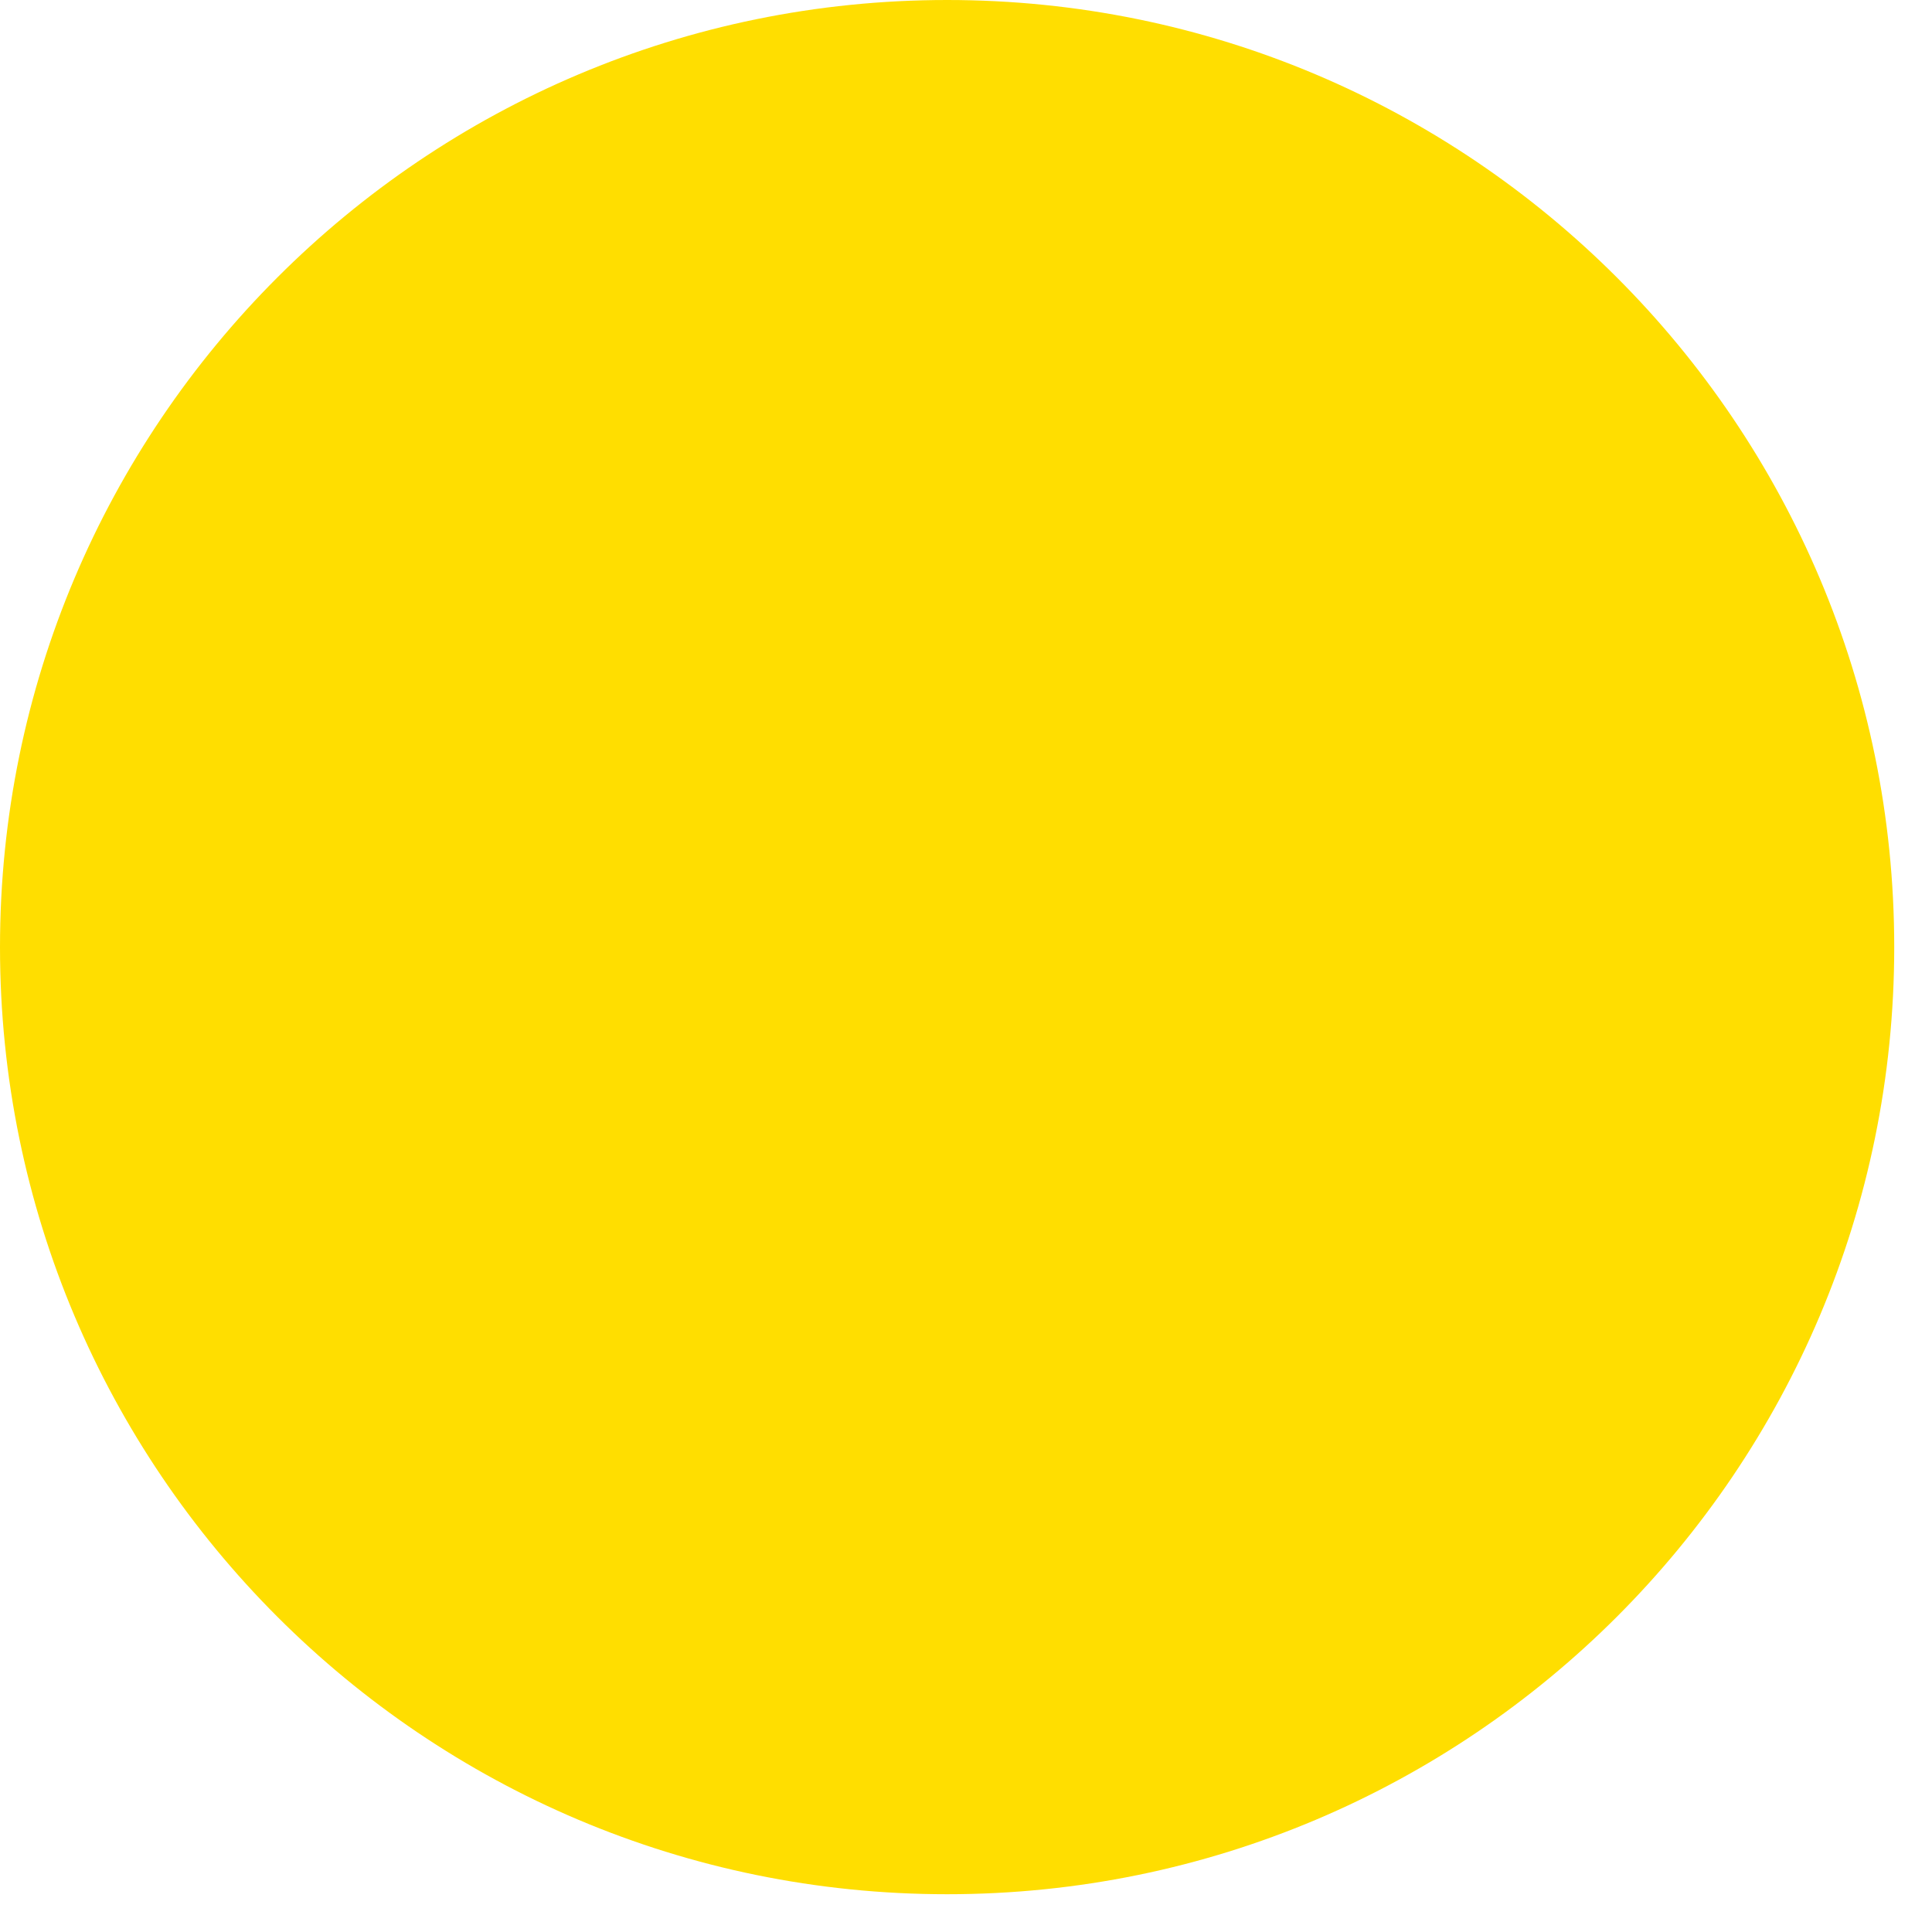
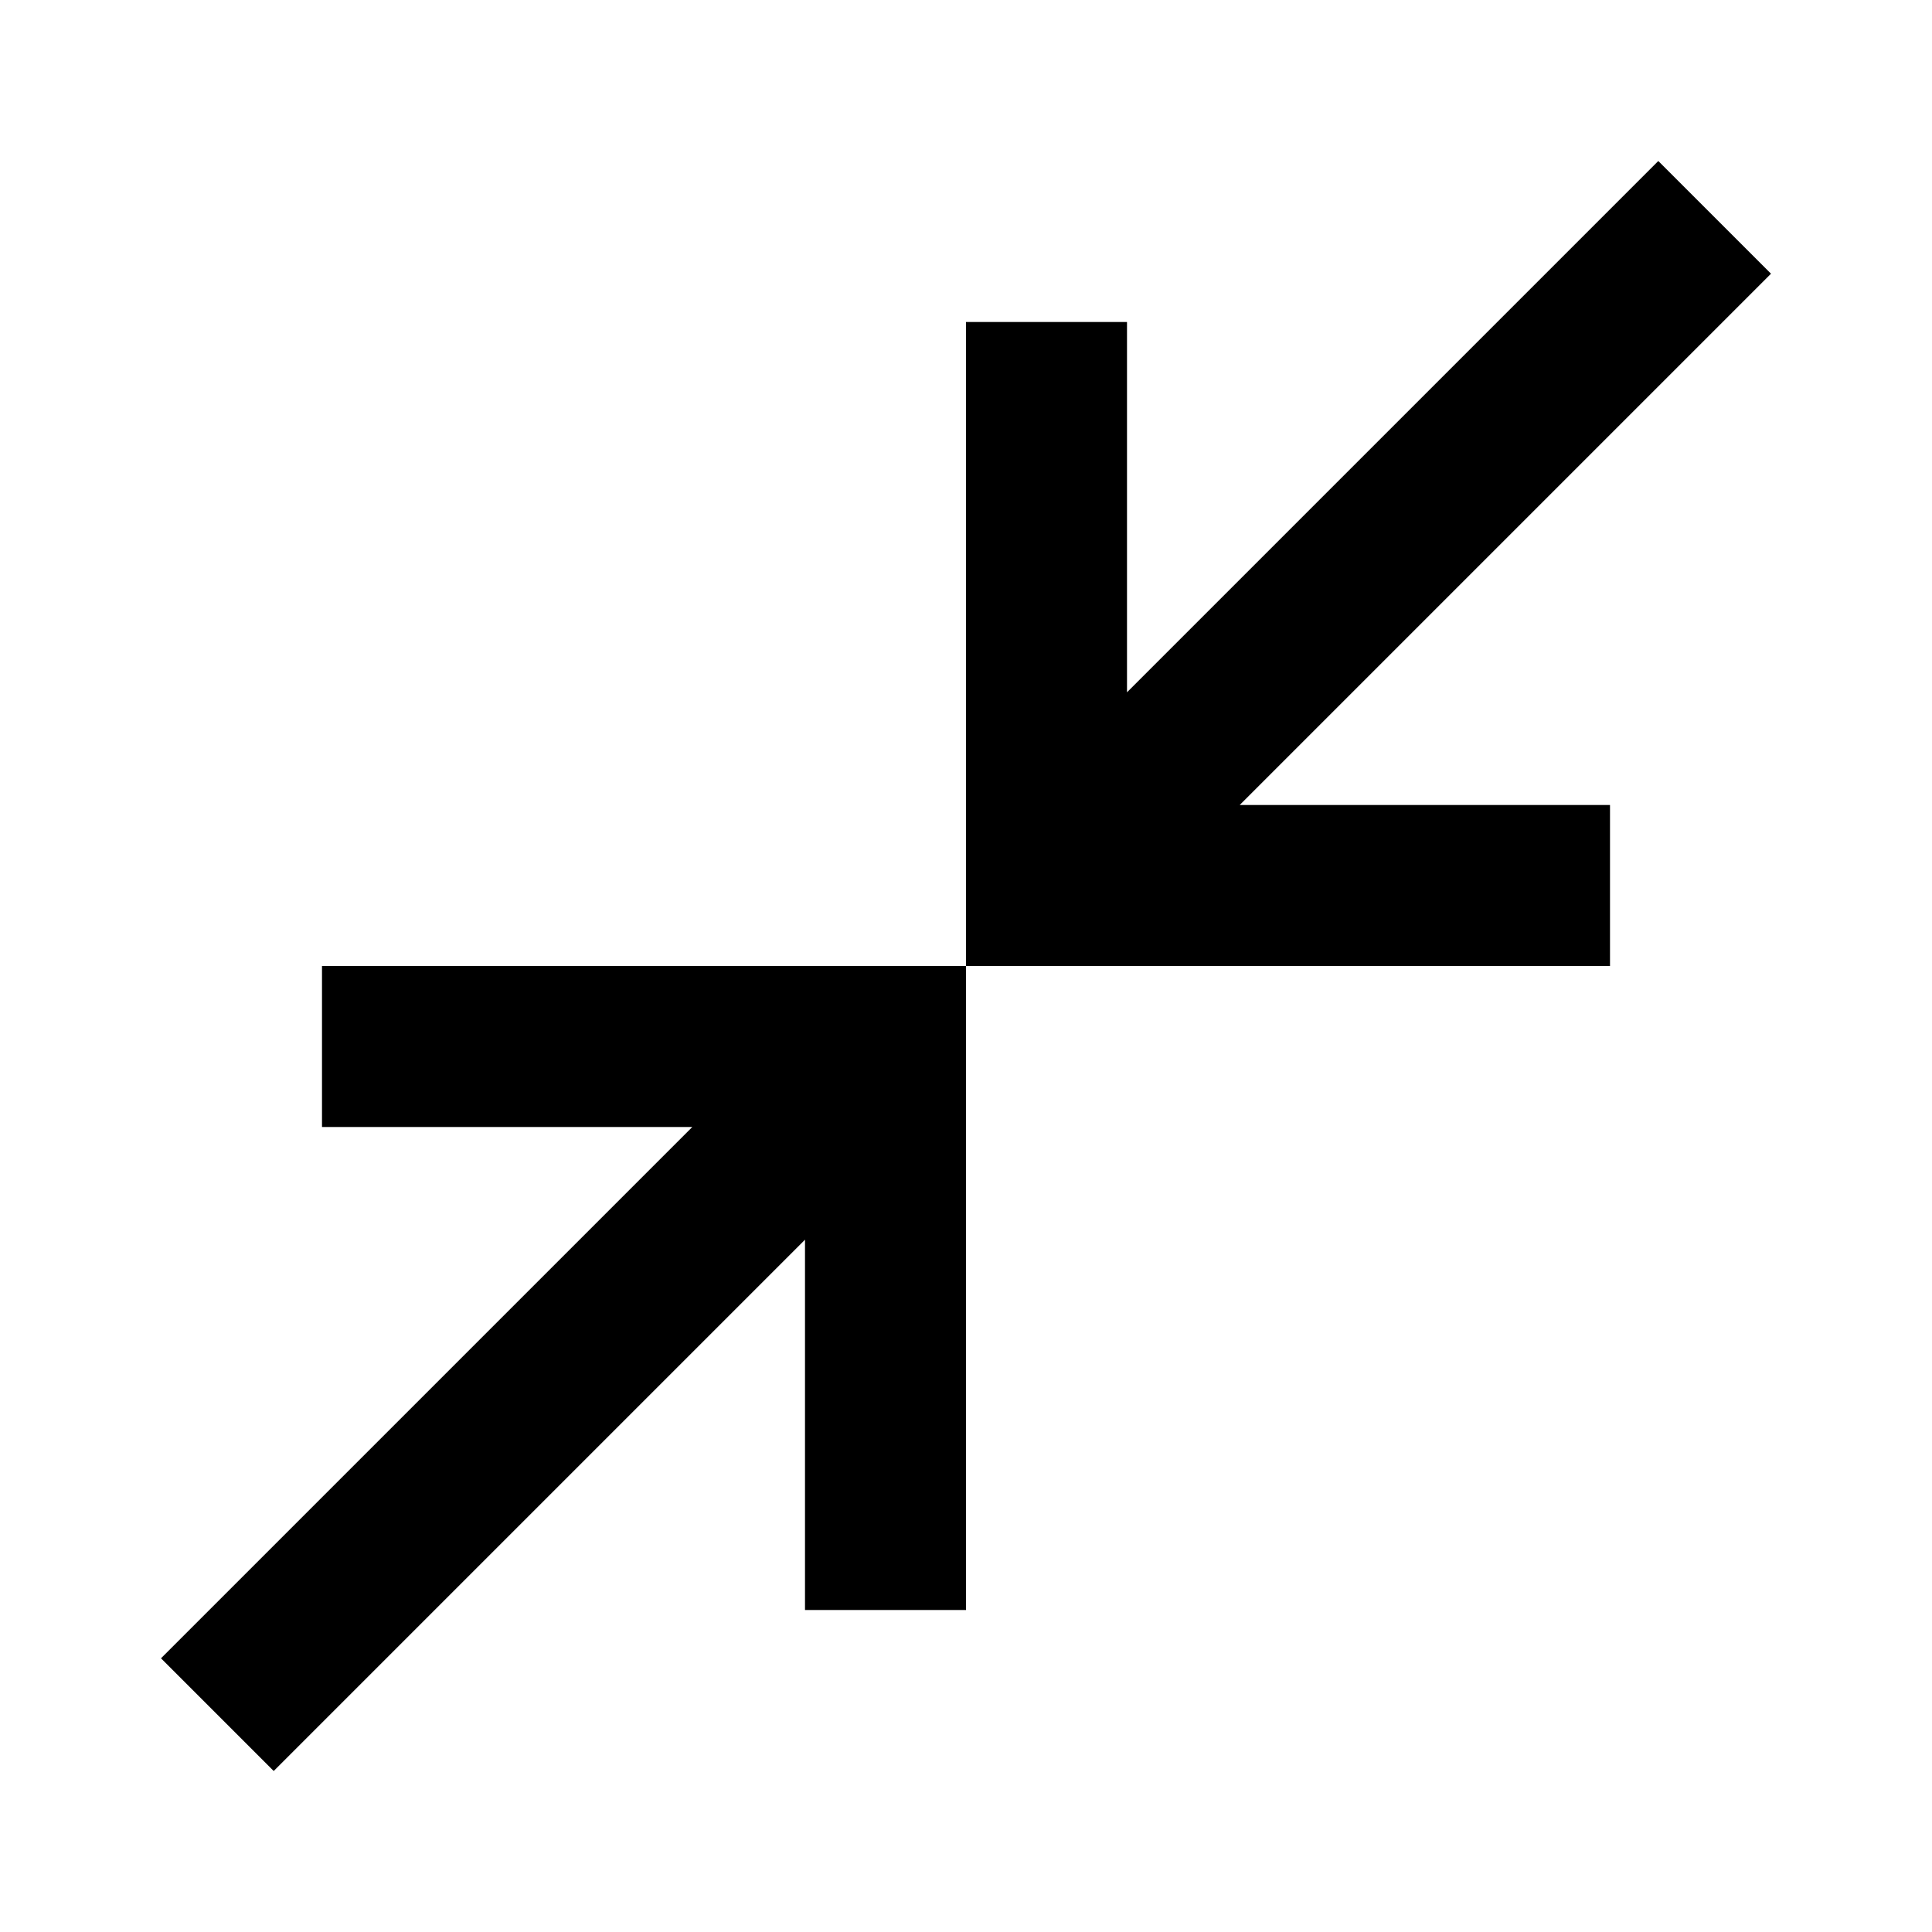
- <svg xmlns="http://www.w3.org/2000/svg" width="100%" height="100%" viewBox="0 0 4 4" version="1.1" xml:space="preserve" style="fill-rule:evenodd;clip-rule:evenodd;stroke-linejoin:round;stroke-miterlimit:2;">
-   <g transform="matrix(1,0,0,1,-4.745,-1.3332)">
-     <g transform="matrix(0.4,0,0,0.4,4.8,4.8)">
-       <g transform="matrix(0.7353,0,0,0.7353,-1.11765,-9.64716)">
-         <path d="M8,14.667C11.682,14.667 14.667,11.682 14.667,8C14.667,4.318 11.682,1.333 8,1.333C4.318,1.333 1.333,4.318 1.333,8C1.333,11.682 4.318,14.667 8,14.667Z" style="fill:rgb(255,222,0);fill-rule:nonzero;" />
-       </g>
-     </g>
-   </g>
+ <svg xmlns="http://www.w3.org/2000/svg" height="24px" viewBox="0 -960 960 960" width="24px" fill="#00">
+   <path d="m136-80-56-56 264-264H160v-80h320v320h-80v-184L136-80Zm344-400v-320h80v184l264-264 56 56-264 264h184v80H480Z" />
</svg>
